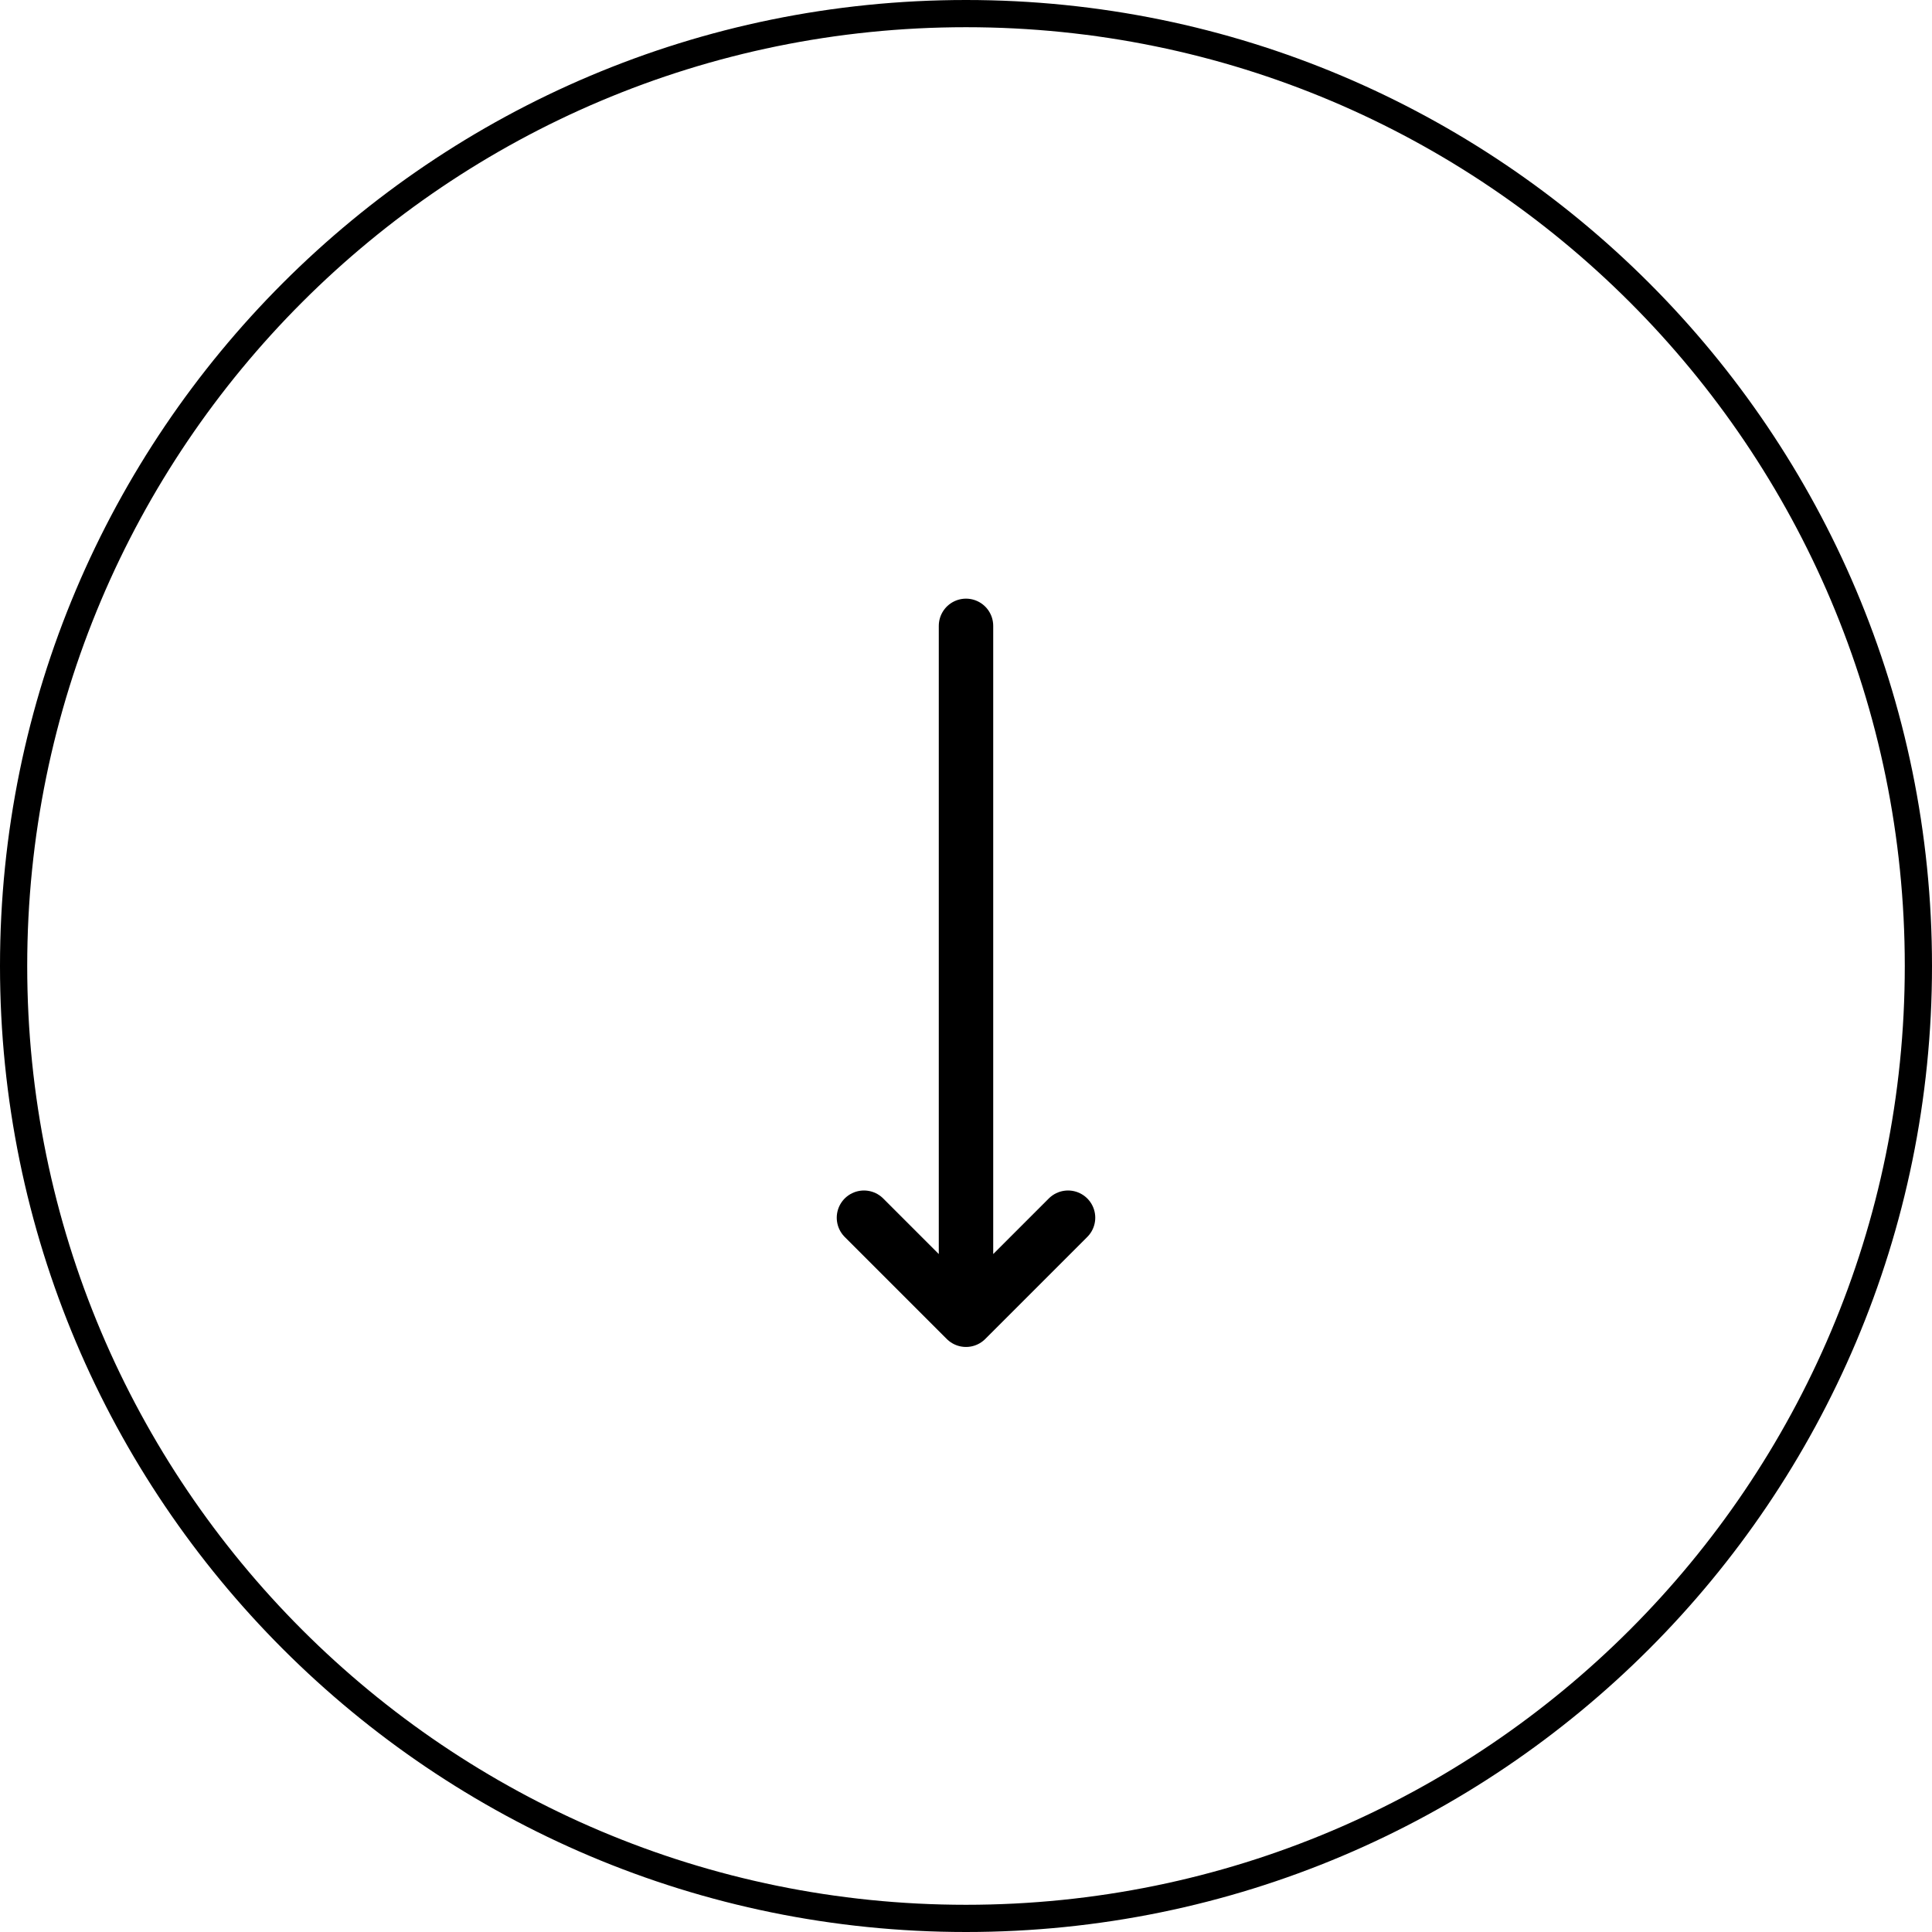
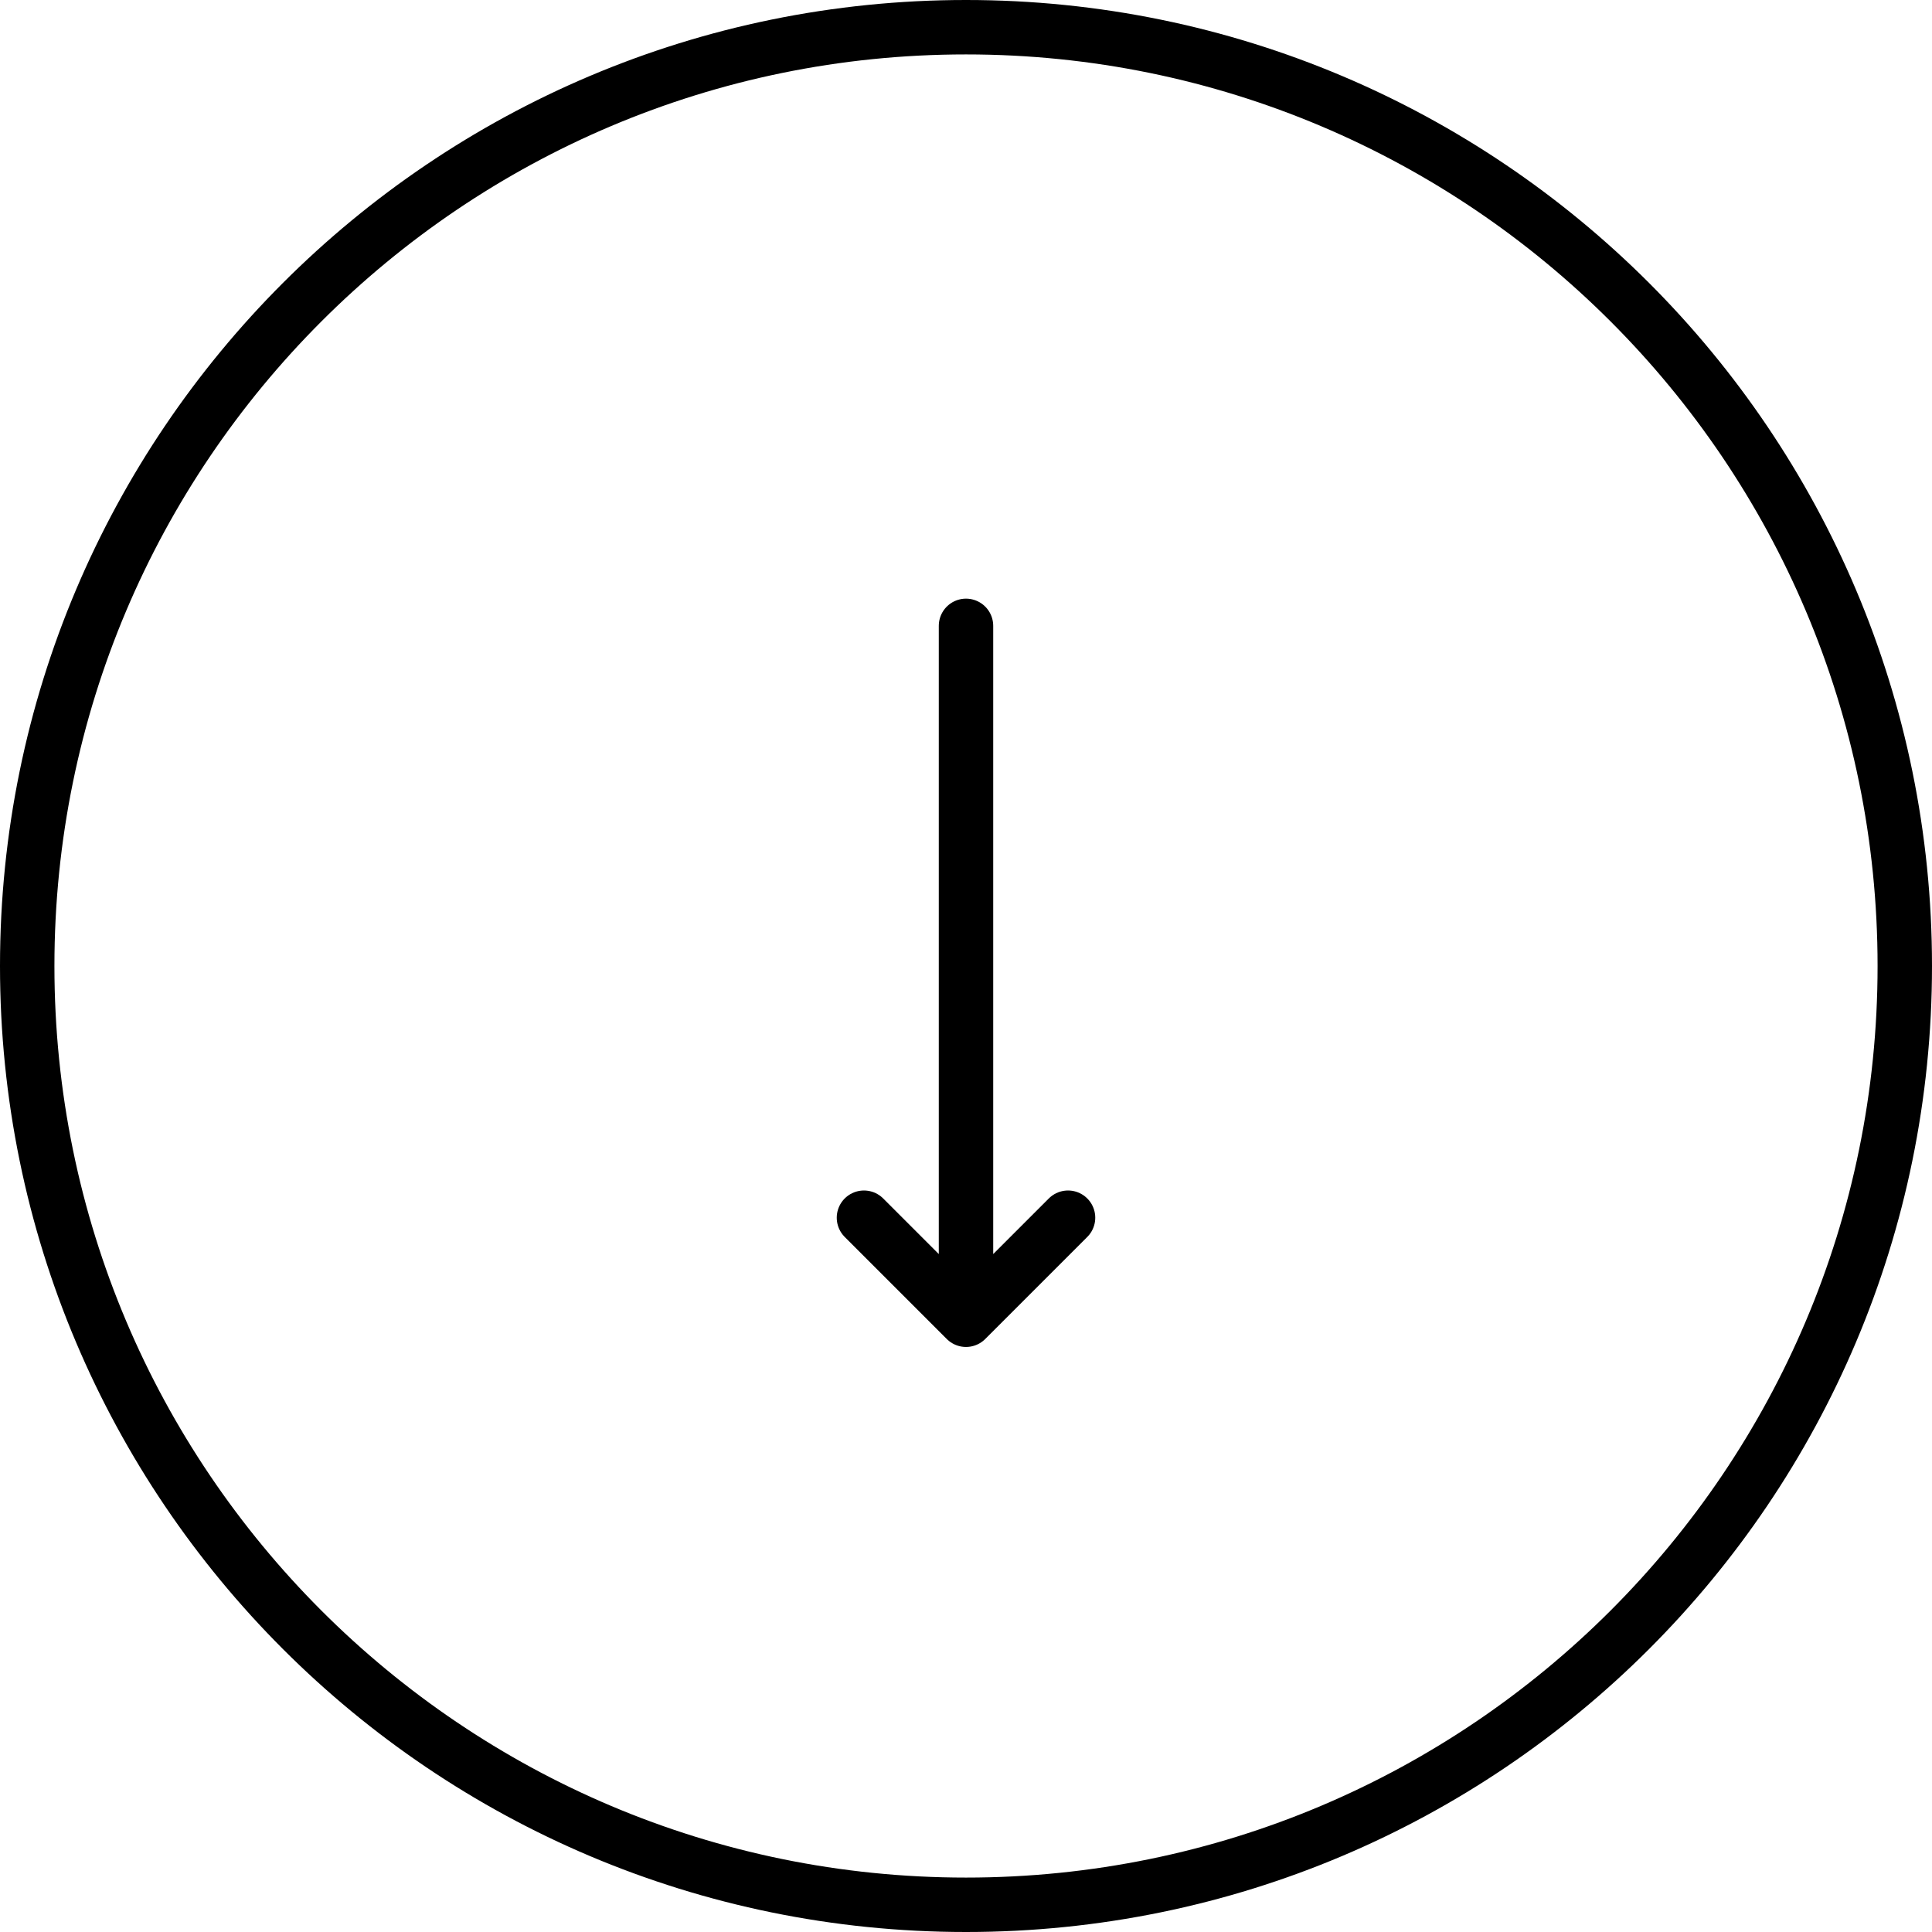
<svg xmlns="http://www.w3.org/2000/svg" width="71" height="71" viewBox="0 0 71 71" fill="none">
  <path d="M35.5 23V48.5M31.75 44.75L35.5 48.5L39.25 44.75" stroke="black" stroke-width="2" stroke-linecap="round" stroke-linejoin="round" />
-   <circle cx="35.5" cy="35.5" r="35" stroke="black" />
+   <circle cx="35.5" cy="35.5" r="34.5" stroke="black" stroke-width="2" />
</svg>
